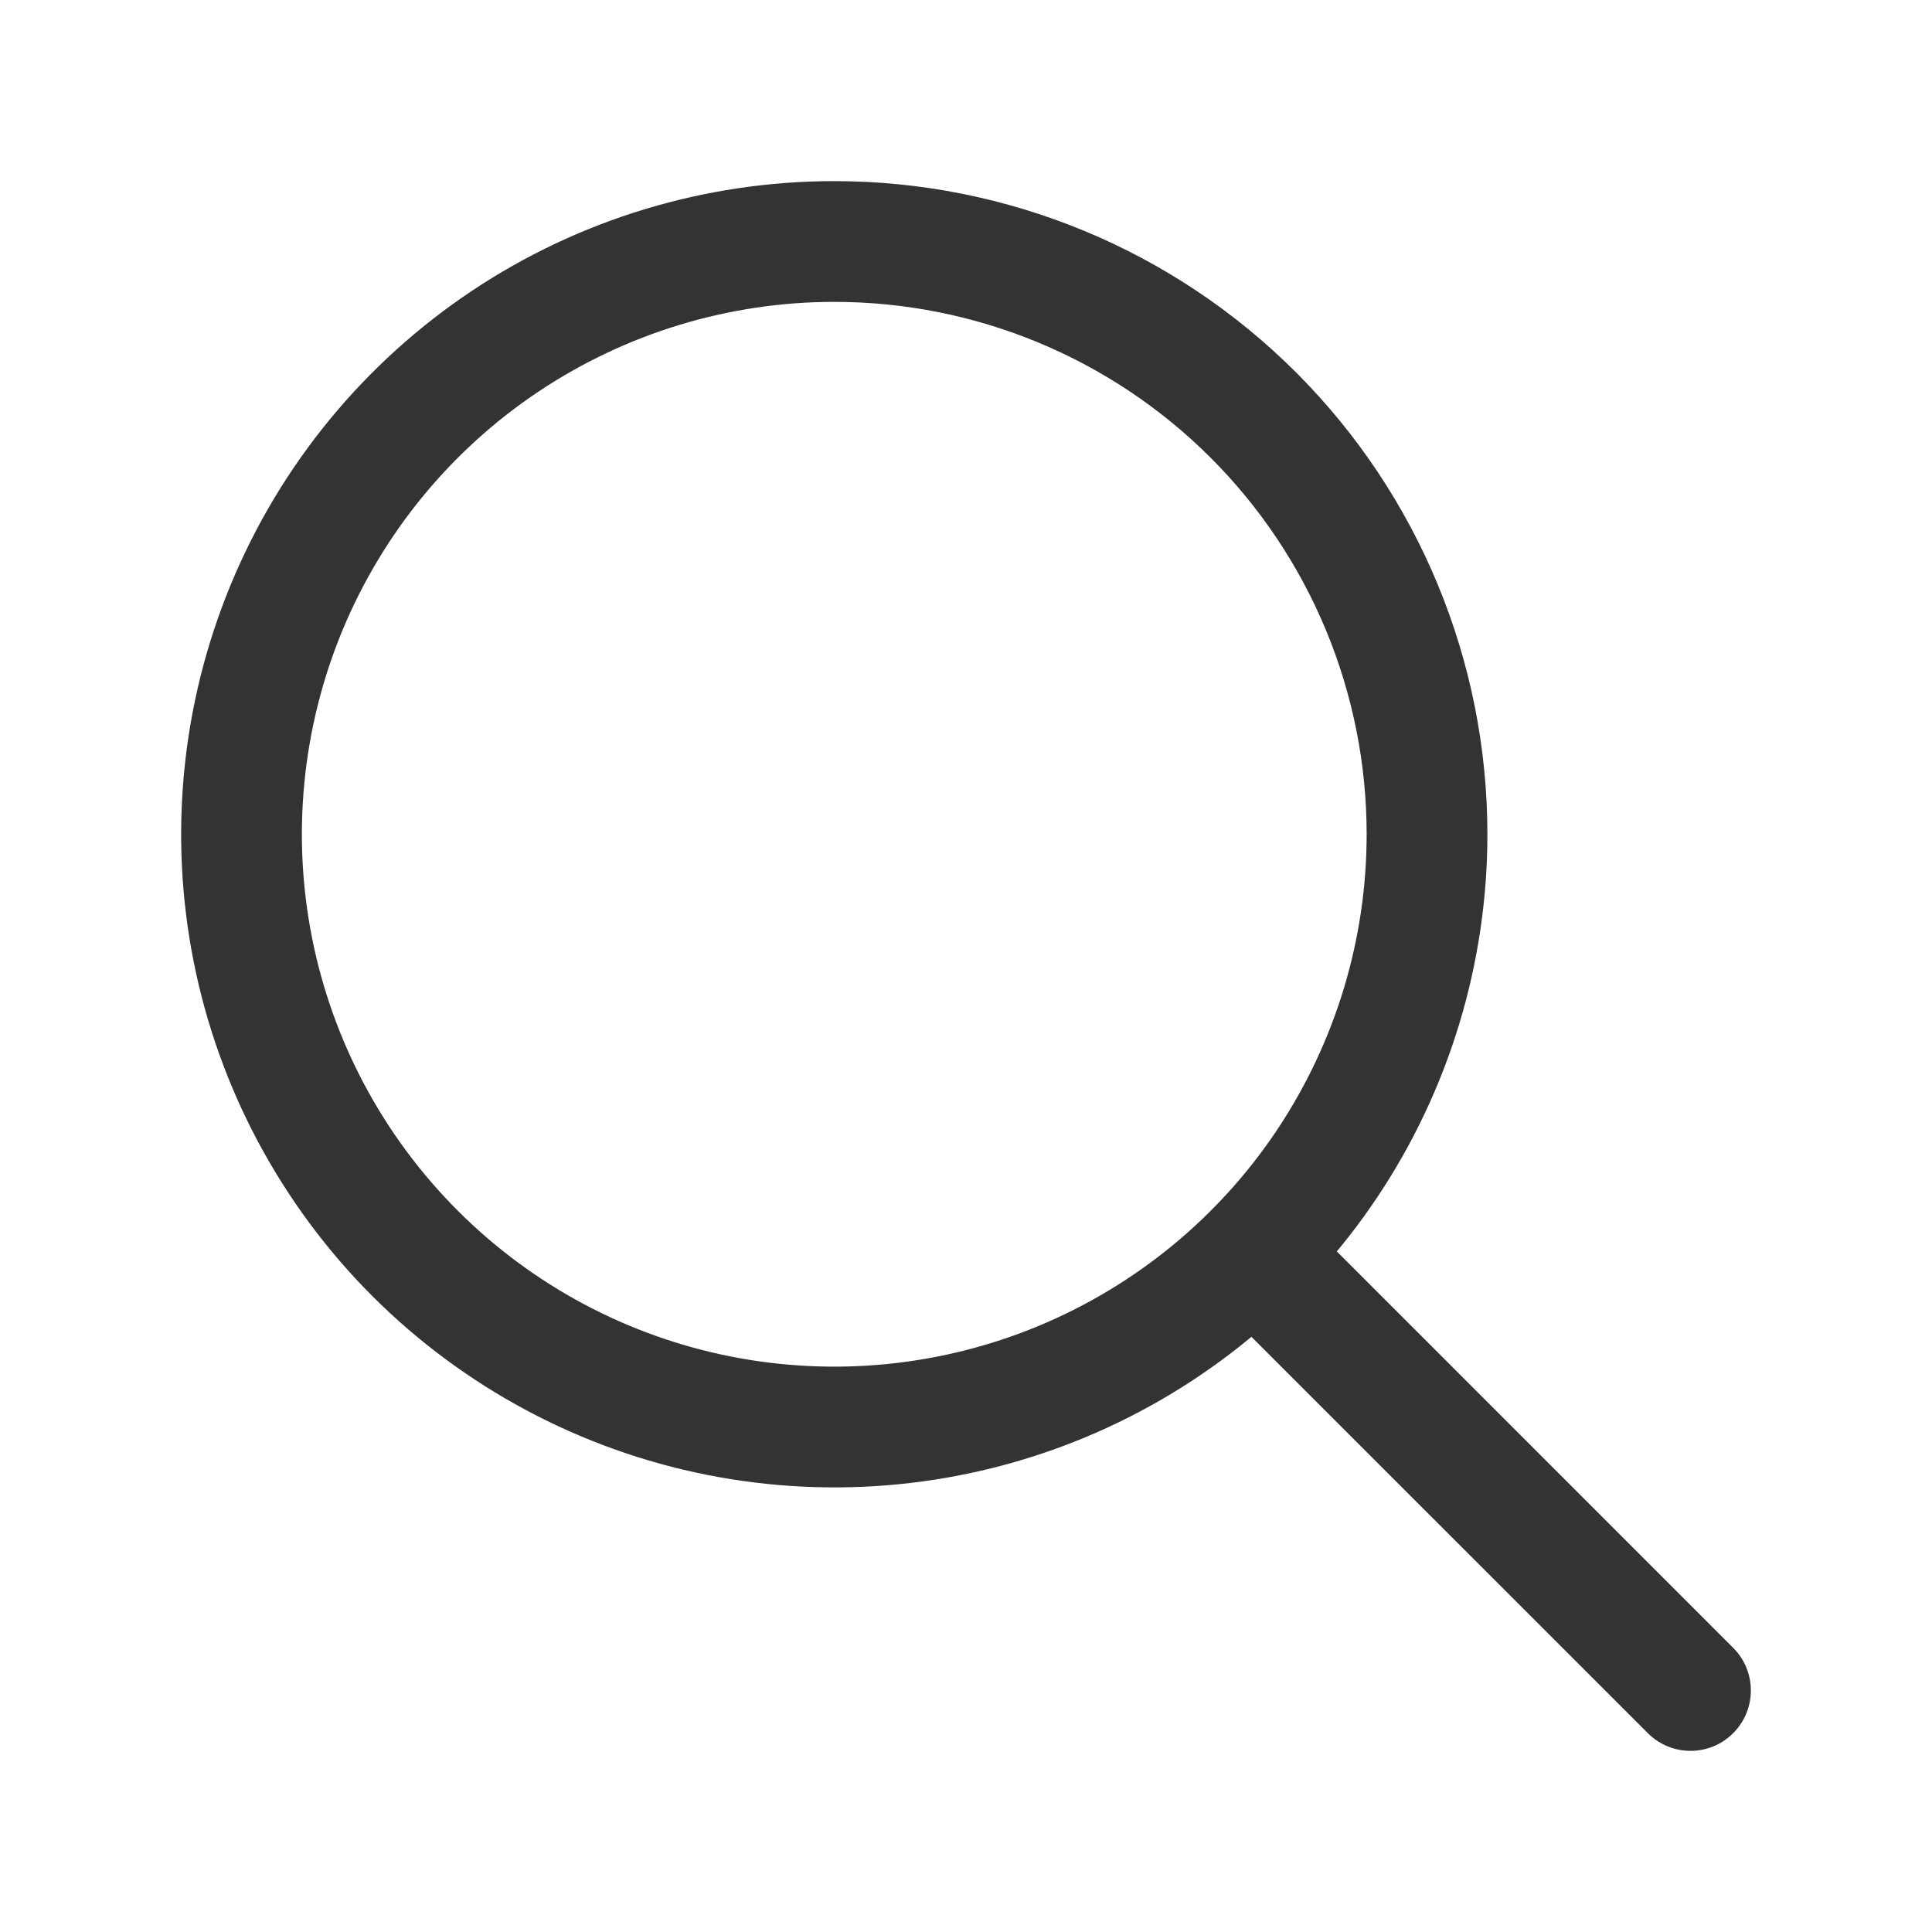
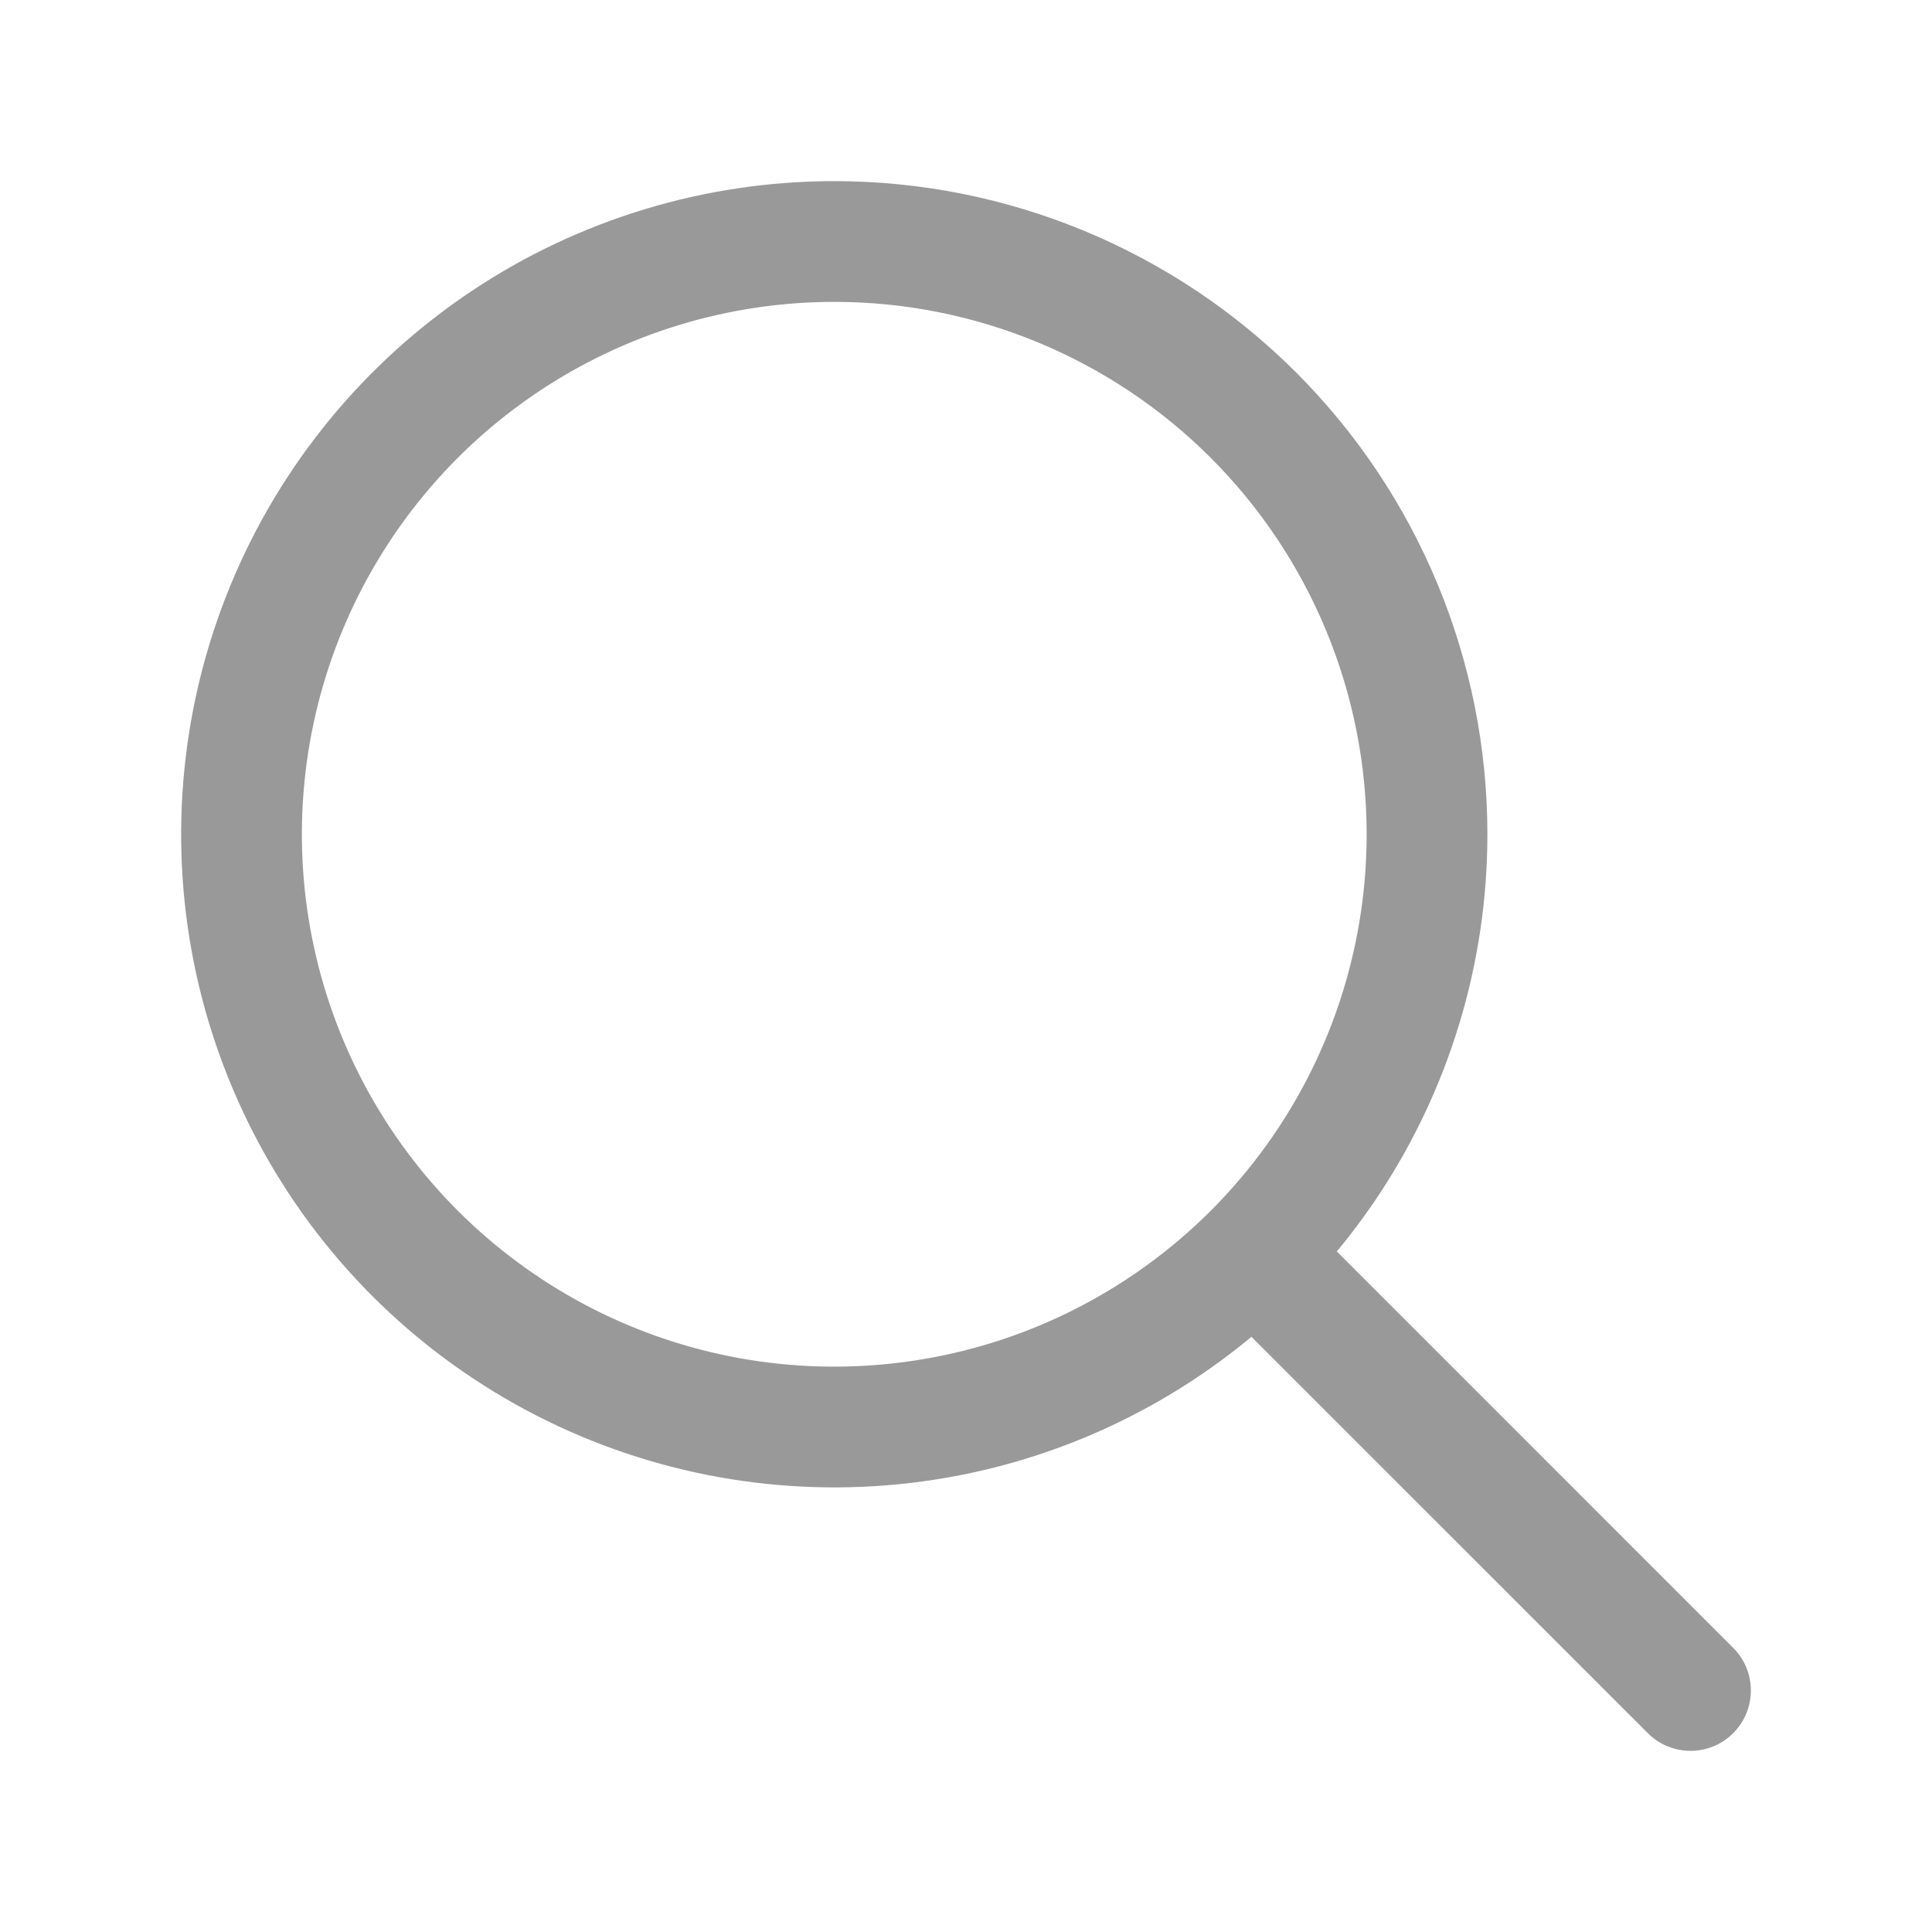
<svg xmlns="http://www.w3.org/2000/svg" width="24" height="24" viewBox="0 0 24 24" fill="none">
-   <path fill-rule="evenodd" clip-rule="evenodd" d="M5.856 3.617C7.19 2.726 8.759 2.25 10.364 2.25V3L10.364 2.25C12.515 2.25 14.579 3.105 16.101 4.627C17.622 6.148 18.477 8.212 18.477 10.364V10.364C18.477 11.968 18.001 13.537 17.11 14.871C16.218 16.206 14.951 17.245 13.469 17.86C11.986 18.474 10.355 18.634 8.781 18.321C7.207 18.008 5.761 17.235 4.626 16.101C3.492 14.966 2.719 13.52 2.406 11.947C2.093 10.373 2.254 8.741 2.868 7.259C3.482 5.776 4.522 4.509 5.856 3.617ZM10.364 3.75C12.118 3.75 13.8 4.447 15.04 5.687C16.28 6.927 16.977 8.61 16.977 10.364M10.364 3.75C9.056 3.75 7.777 4.138 6.689 4.865C5.602 5.591 4.754 6.624 4.253 7.833C3.753 9.041 3.622 10.371 3.877 11.654C4.132 12.937 4.762 14.115 5.687 15.04C6.612 15.965 7.79 16.595 9.073 16.85C10.356 17.105 11.686 16.974 12.895 16.474C14.103 15.973 15.136 15.126 15.863 14.038C16.589 12.95 16.977 11.672 16.977 10.364" fill="#333333" />
-   <path fill-rule="evenodd" clip-rule="evenodd" d="M15.327 15.327C15.62 15.034 16.095 15.034 16.388 15.327L21.53 20.47C21.823 20.762 21.823 21.237 21.53 21.53C21.238 21.823 20.763 21.823 20.47 21.53L15.327 16.388C15.034 16.095 15.034 15.62 15.327 15.327Z" fill="#333333" />
+   <path fill-rule="evenodd" clip-rule="evenodd" d="M5.856 3.617C7.19 2.726 8.759 2.25 10.364 2.25V3L10.364 2.25C12.515 2.25 14.579 3.105 16.101 4.627C17.622 6.148 18.477 8.212 18.477 10.364V10.364C18.477 11.968 18.001 13.537 17.11 14.871C16.218 16.206 14.951 17.245 13.469 17.86C11.986 18.474 10.355 18.634 8.781 18.321C7.207 18.008 5.761 17.235 4.626 16.101C3.492 14.966 2.719 13.52 2.406 11.947C2.093 10.373 2.254 8.741 2.868 7.259C3.482 5.776 4.522 4.509 5.856 3.617ZM10.364 3.75C12.118 3.75 13.8 4.447 15.04 5.687C16.28 6.927 16.977 8.61 16.977 10.364M10.364 3.75C9.056 3.75 7.777 4.138 6.689 4.865C5.602 5.591 4.754 6.624 4.253 7.833C3.753 9.041 3.622 10.371 3.877 11.654C4.132 12.937 4.762 14.115 5.687 15.04C6.612 15.965 7.79 16.595 9.073 16.85C10.356 17.105 11.686 16.974 12.895 16.474C14.103 15.973 15.136 15.126 15.863 14.038C16.589 12.95 16.977 11.672 16.977 10.364" fill="#999999" />
+   <path fill-rule="evenodd" clip-rule="evenodd" d="M15.327 15.327C15.62 15.034 16.095 15.034 16.388 15.327L21.53 20.47C21.823 20.762 21.823 21.237 21.53 21.53C21.238 21.823 20.763 21.823 20.47 21.53L15.327 16.388C15.034 16.095 15.034 15.62 15.327 15.327Z" fill="#999999" />
</svg>
